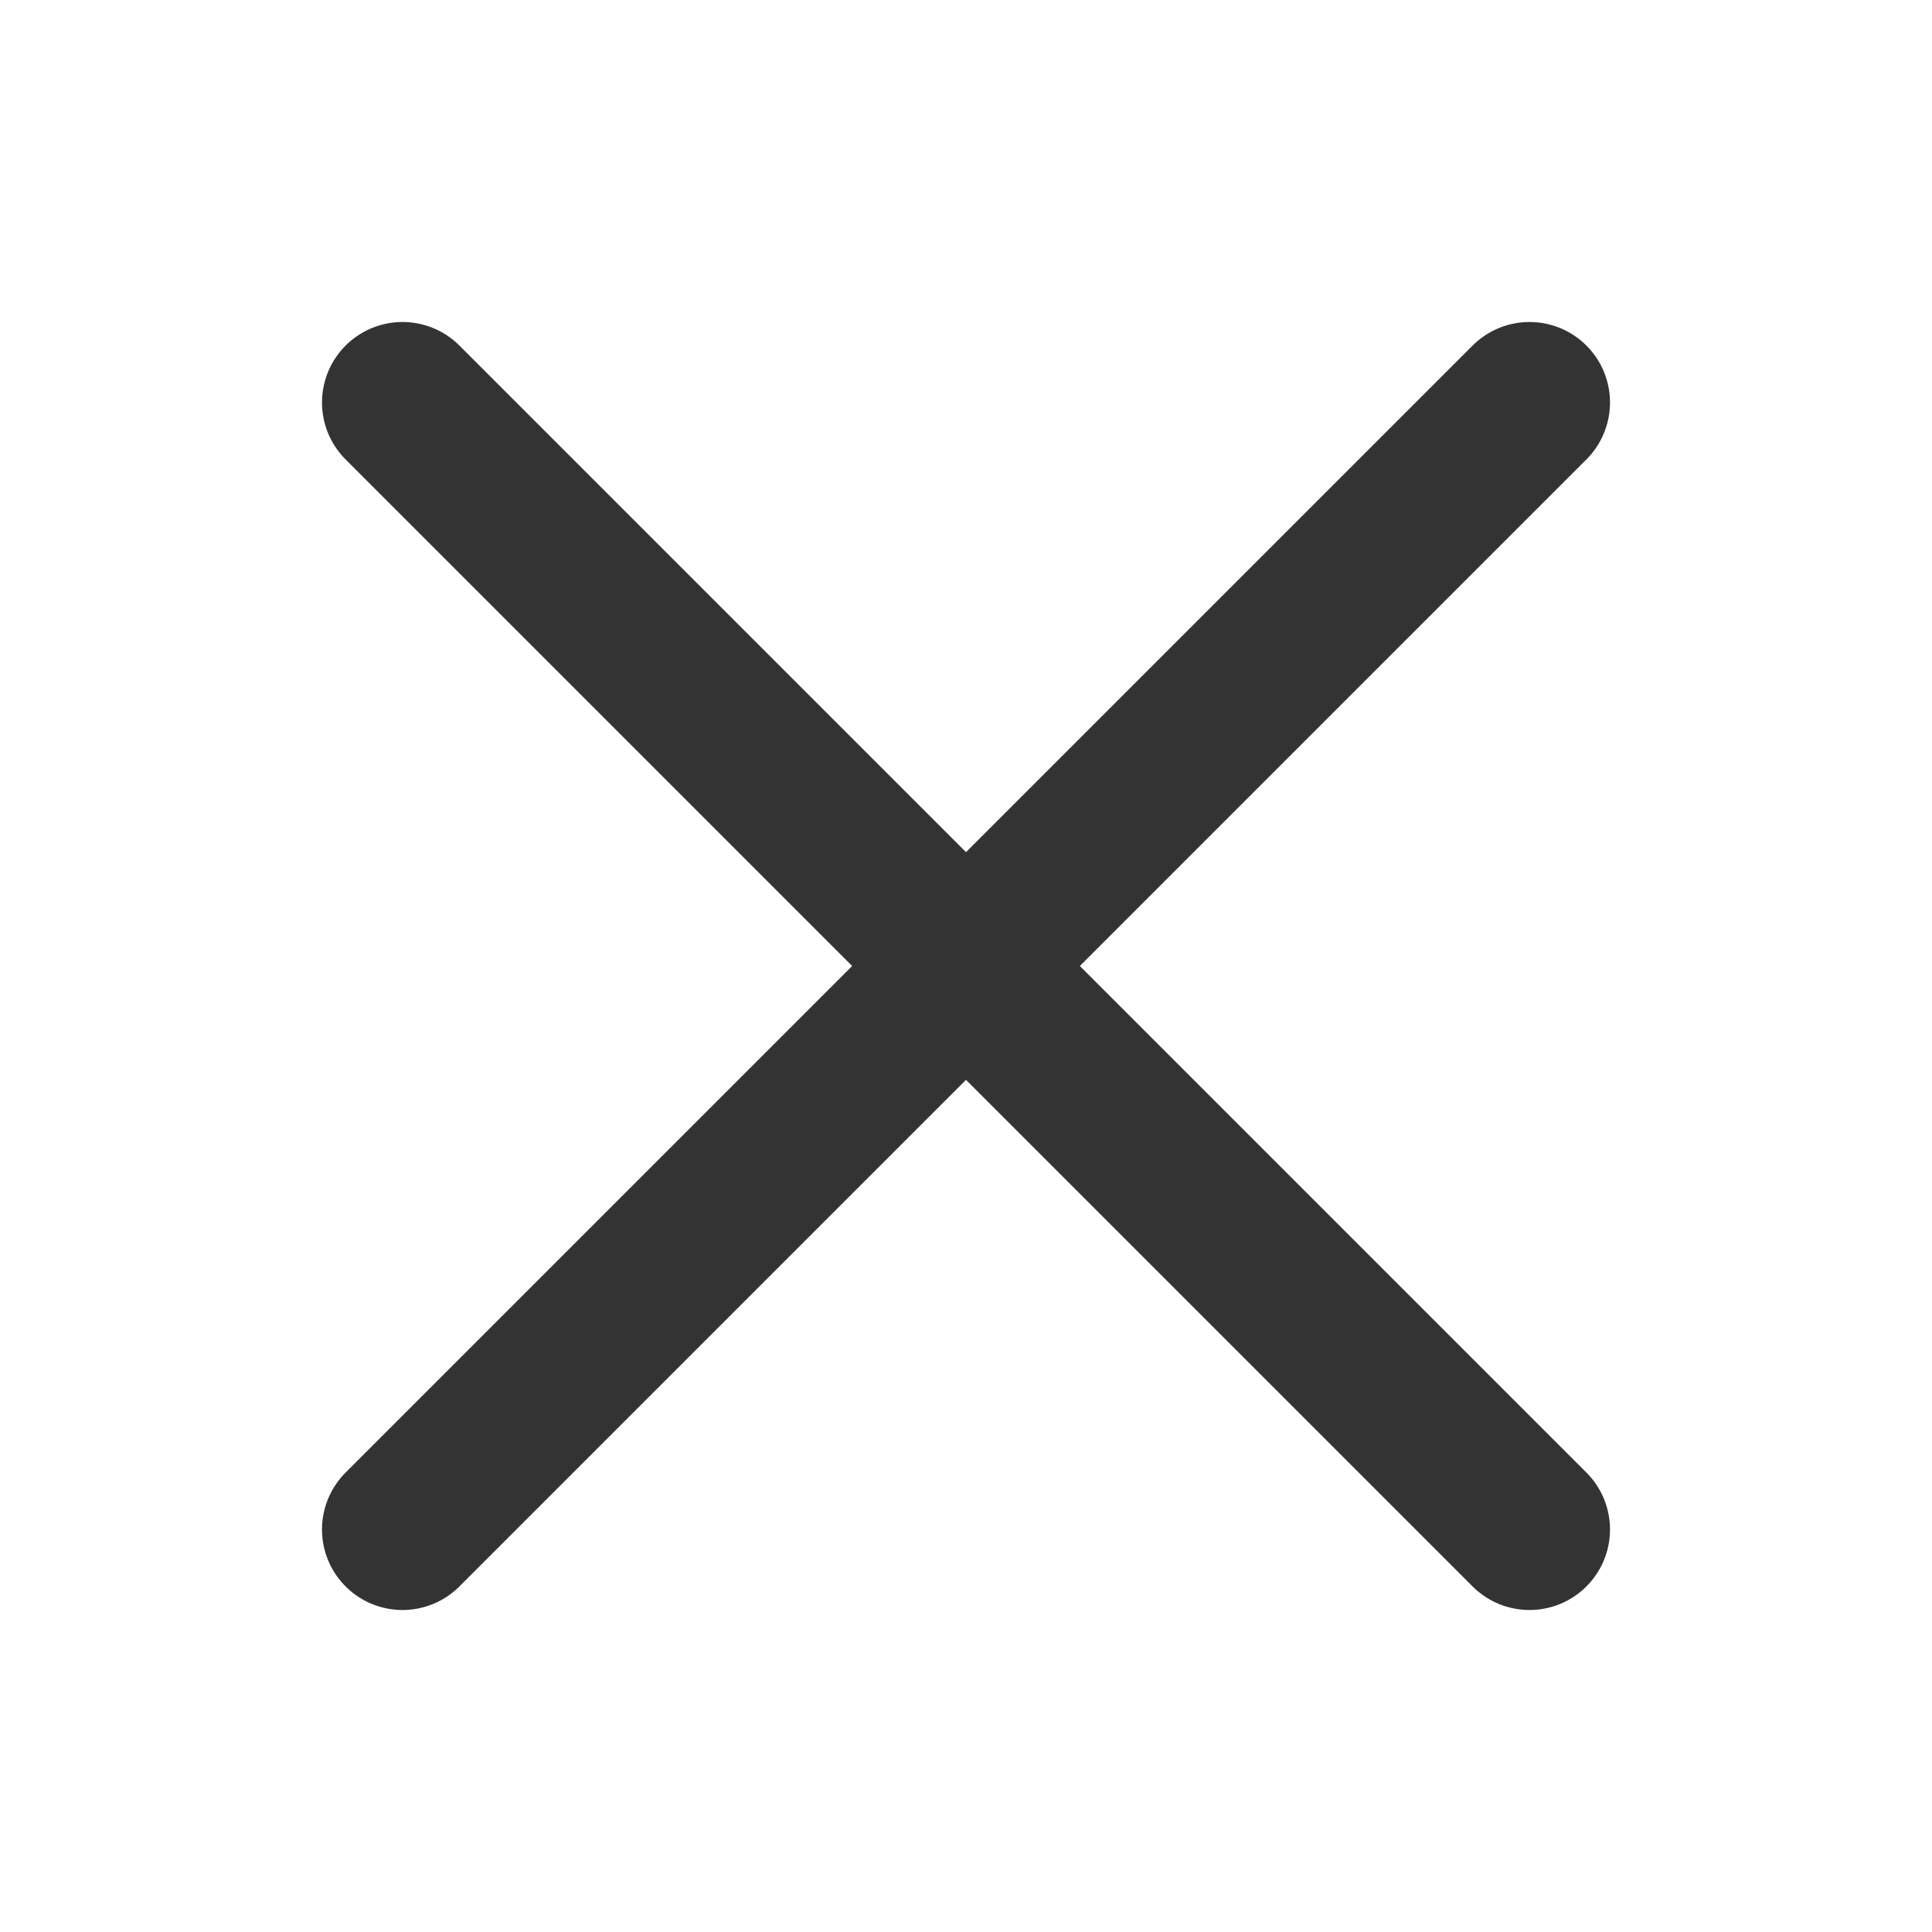
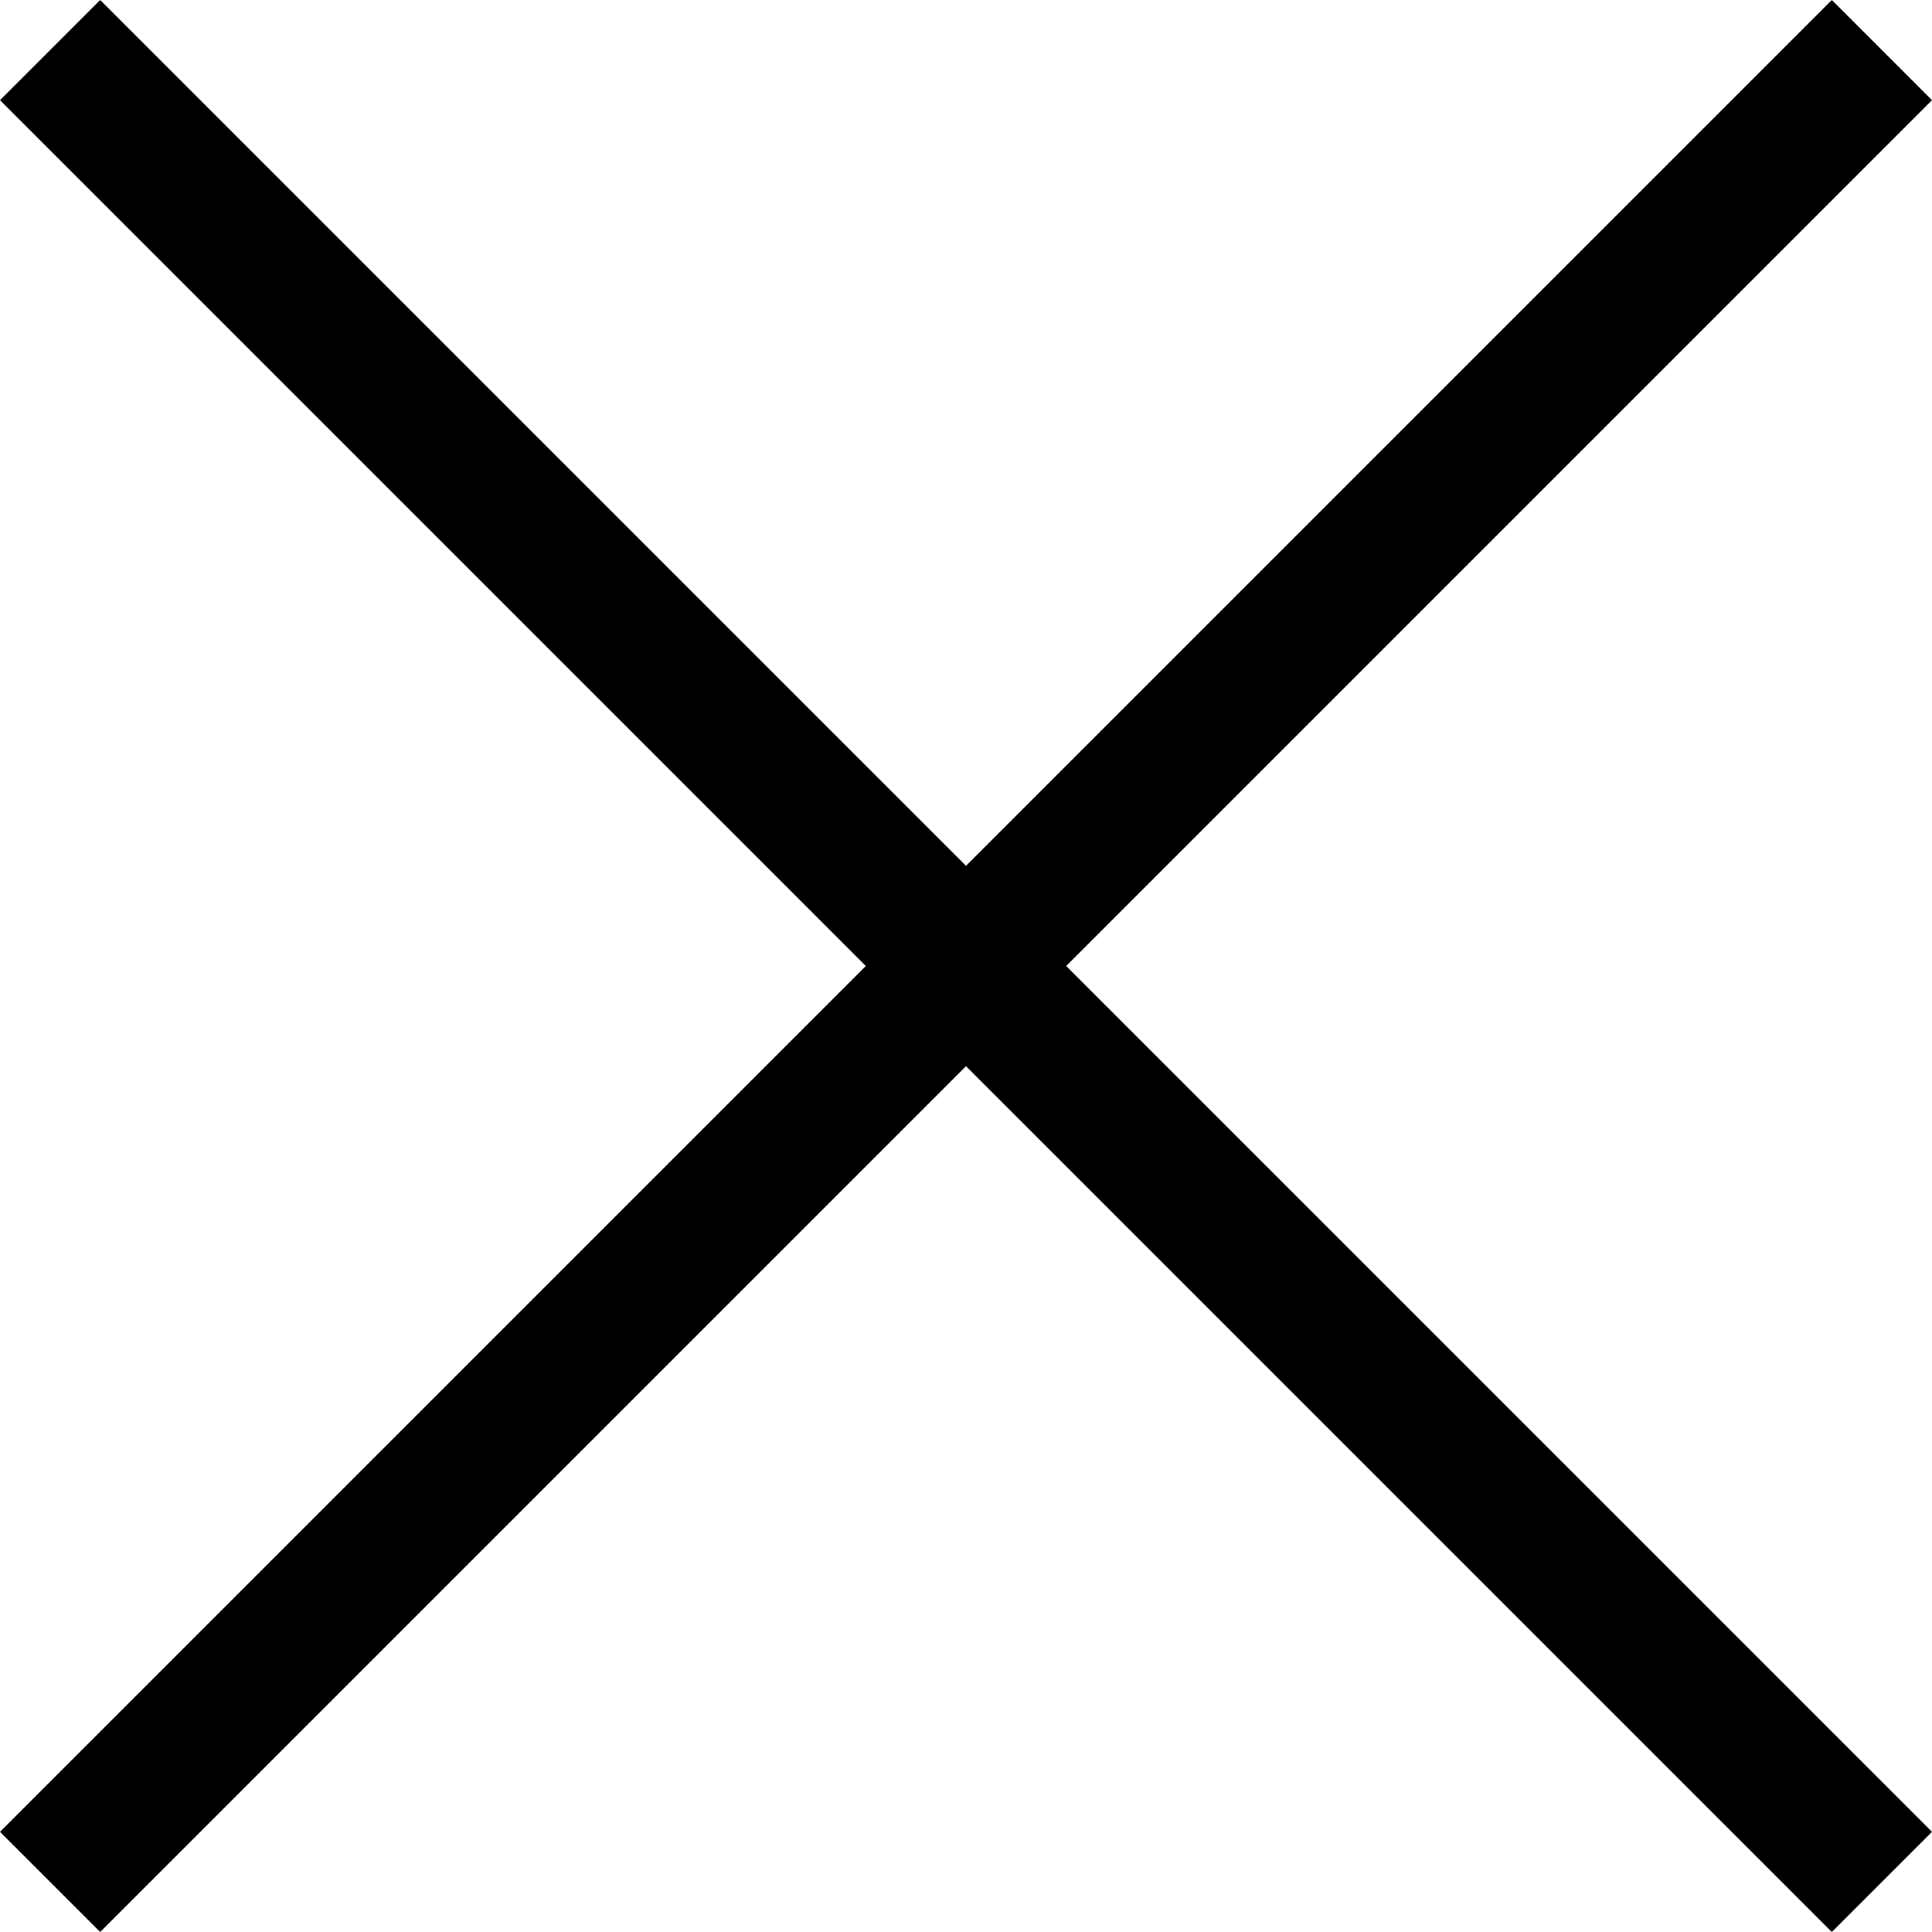
- <svg xmlns="http://www.w3.org/2000/svg" class="nc-icon outline" x="0px" y="0px" width="24px" height="24px" viewBox="0 0 24 24">
-   <g transform="translate(0, 0)">
-     <line fill="none" stroke="#333333" stroke-width="2" stroke-linecap="round" stroke-miterlimit="10" x1="19" y1="5" x2="5" y2="19" stroke-linejoin="round" />
-   </g>
-   <g transform="translate(0, 0)">
-     <line fill="none" stroke="#333333" stroke-width="2" stroke-linecap="round" stroke-miterlimit="10" x1="19" y1="19" x2="5" y2="5" stroke-linejoin="round" />
+ <svg xmlns="http://www.w3.org/2000/svg" version="1.1" id="Layer_1" x="0px" y="0px" width="27px" height="27px" viewBox="-639.5 400.5 27 27" enable-background="new -639.5 400.5 27 27" xml:space="preserve">
+   <g>
+     <path d="M-612.5,401.9l-1.4-1.4c0,0,0,0-12.1,12.1c-12.1-12.1-12.1-12.1-12.1-12.1l-1.4,1.4l12.1,12.1l-12.1,12.1l1.4,1.4   c0,0,0,0,12.1-12.1c12.1,12.1,12.1,12.1,12.1,12.1l1.4-1.4l-12.1-12.1L-612.5,401.9z" />
  </g>
</svg>
